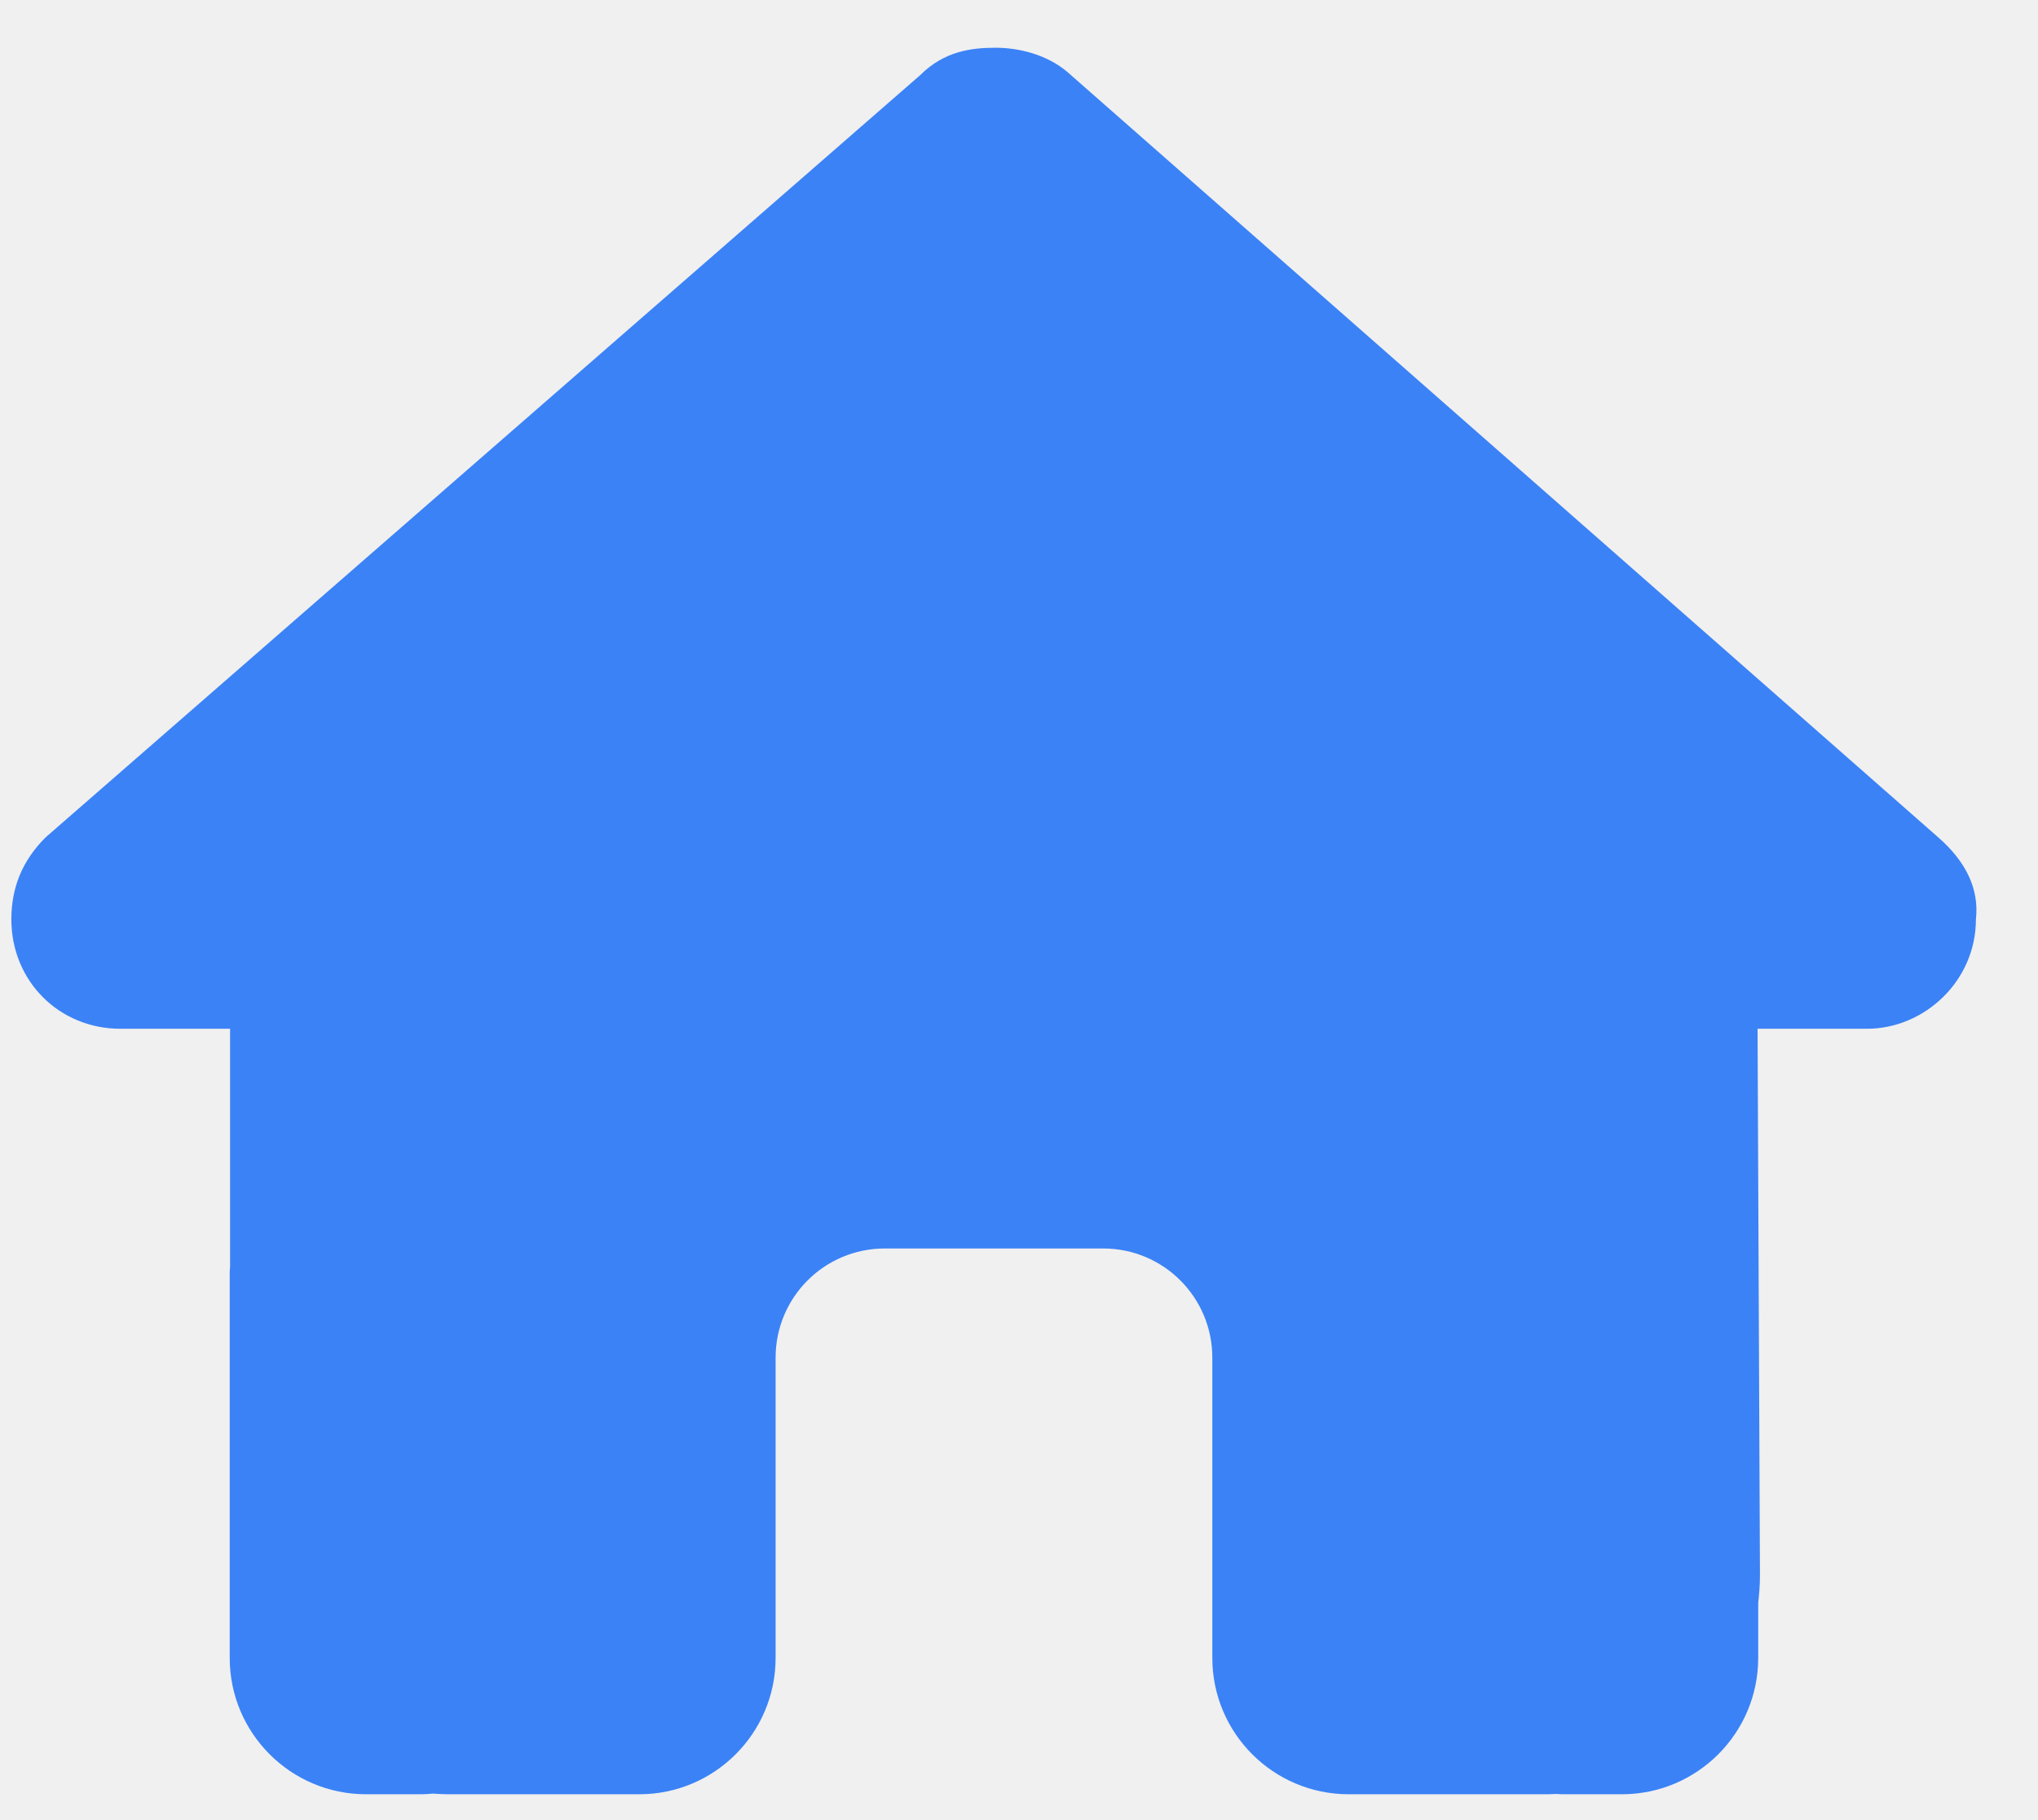
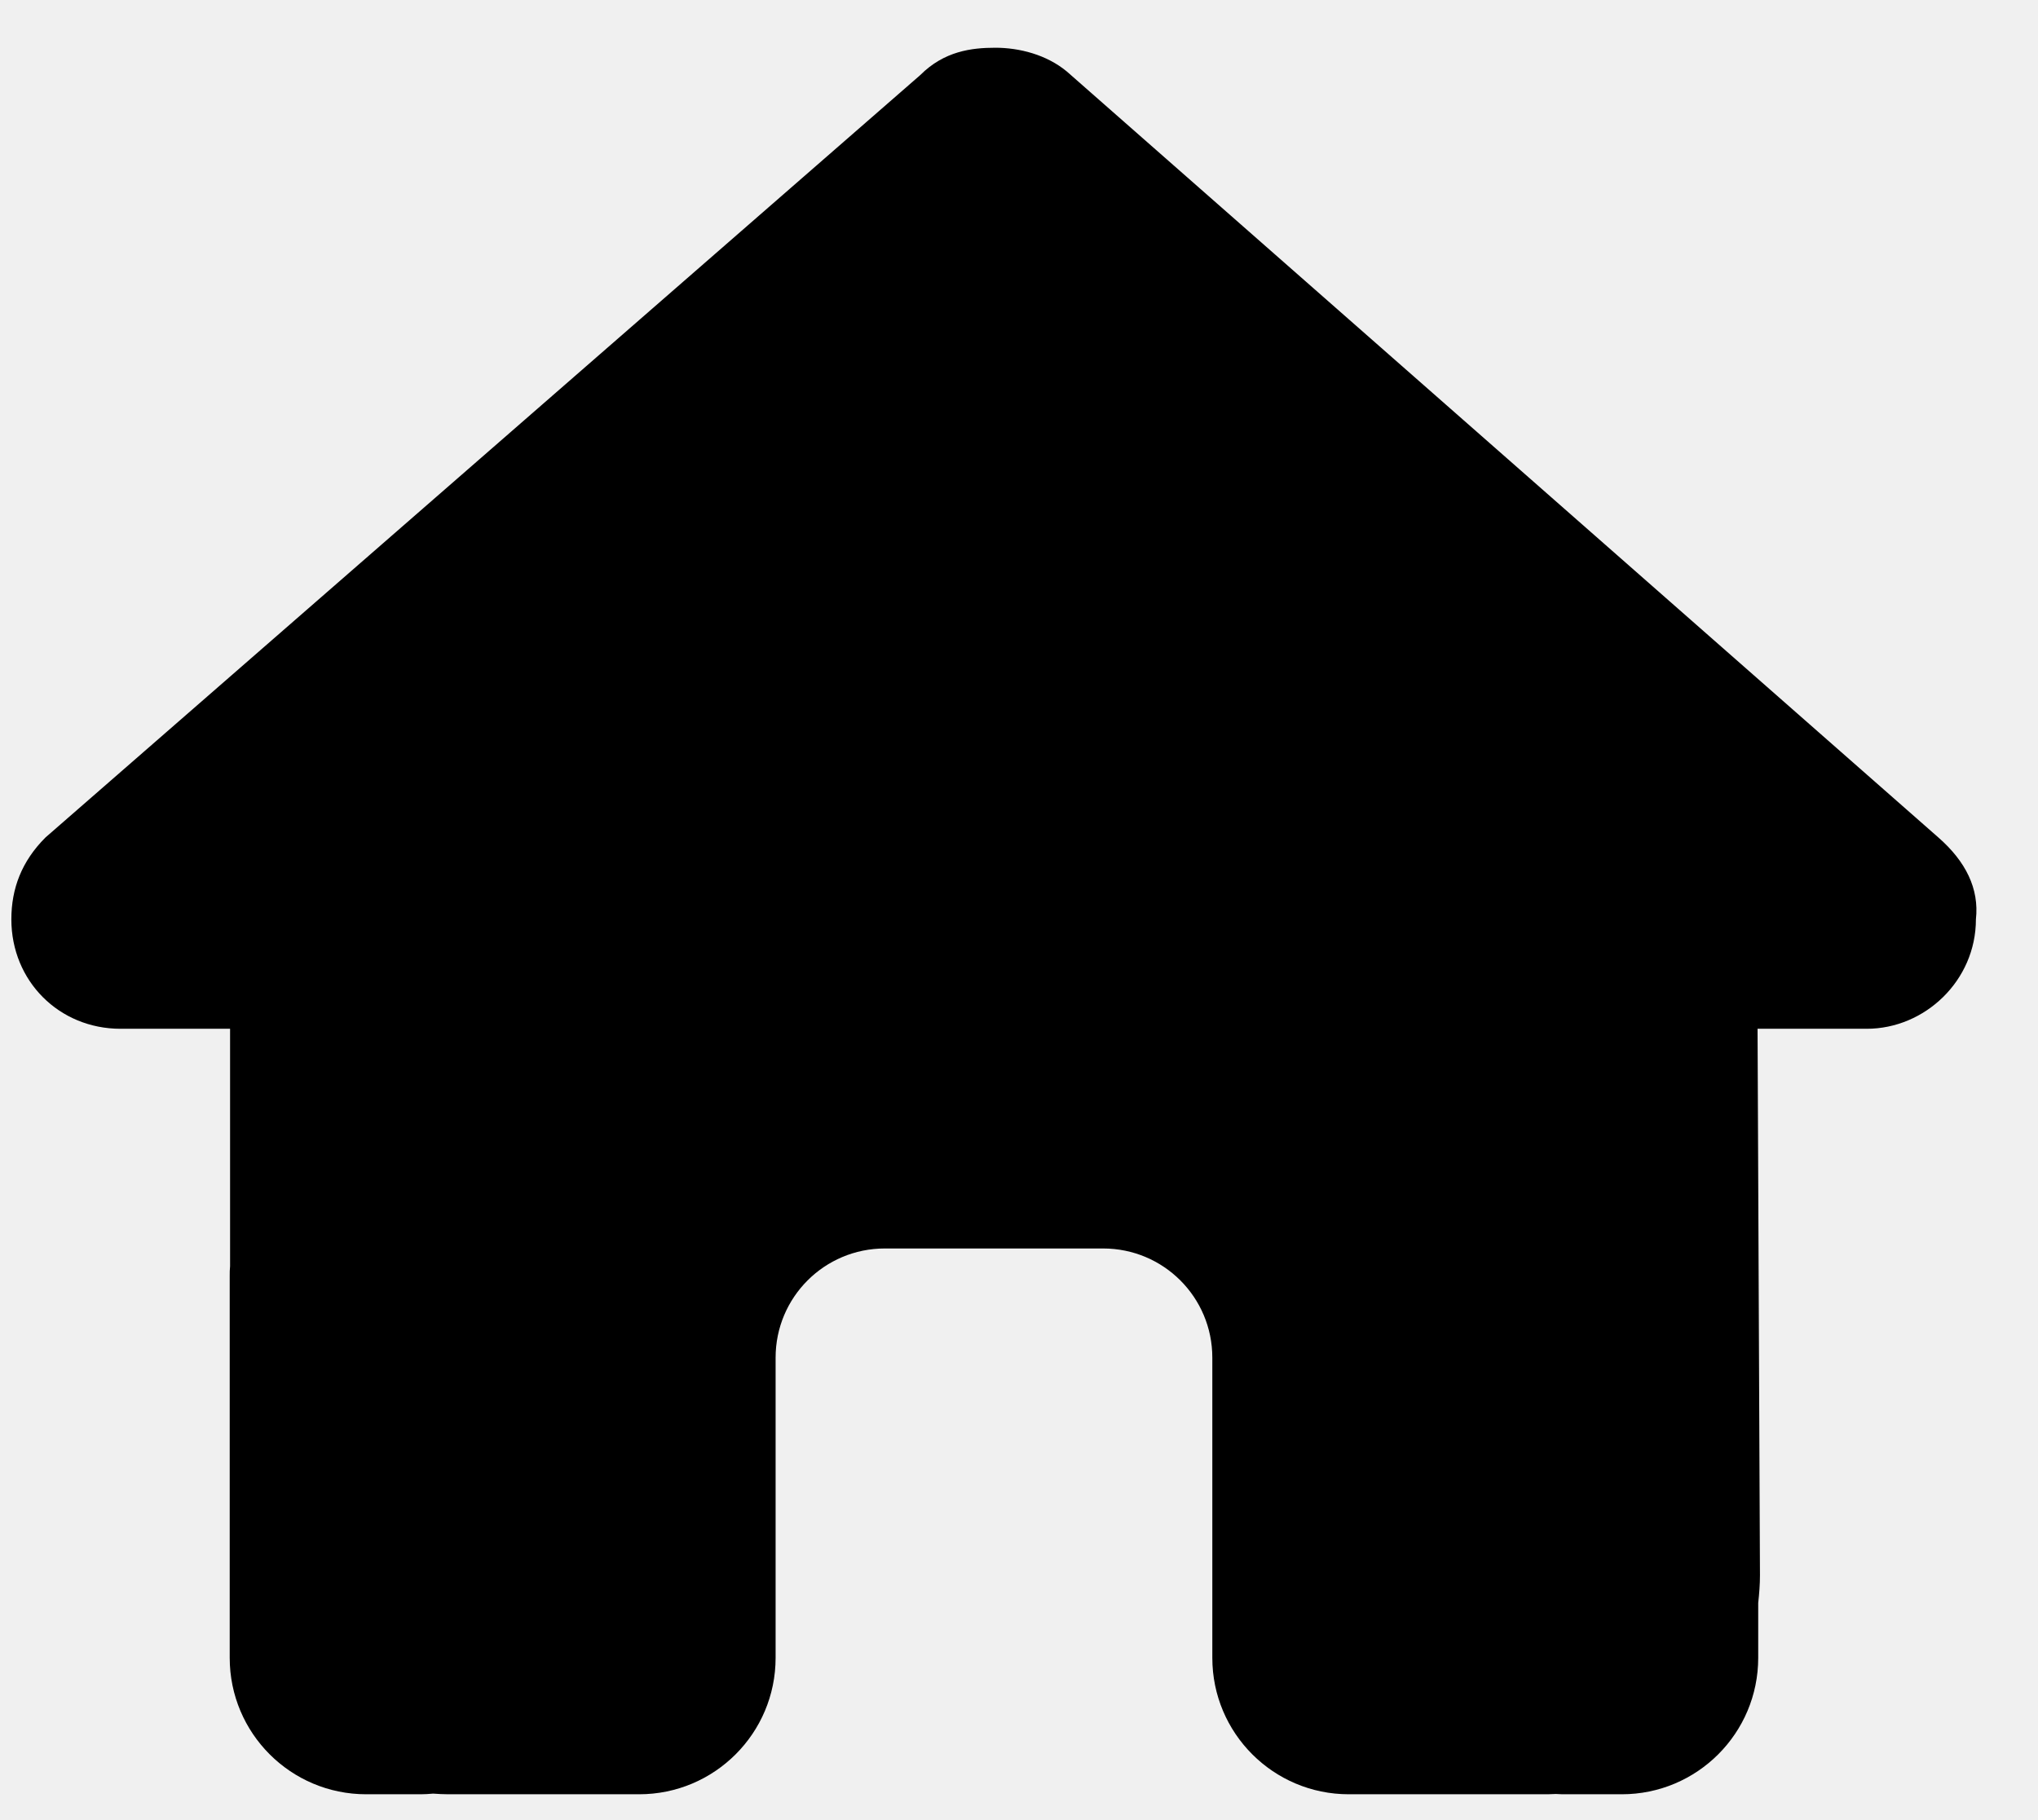
<svg xmlns="http://www.w3.org/2000/svg" width="28" height="25" viewBox="0 0 28 25" fill="none">
  <g clip-path="url(#clip0_2_917)">
-     <path d="M27.147 12.633C27.147 13.477 26.444 14.137 25.647 14.137H24.147L24.18 21.647C24.18 21.773 24.17 21.9 24.156 22.027V22.781C24.156 23.817 23.317 24.656 22.281 24.656H21.531C21.48 24.656 21.428 24.656 21.377 24.652C21.311 24.656 21.245 24.656 21.18 24.656H19.656H18.531C17.495 24.656 16.656 23.817 16.656 22.781V21.656V18.656C16.656 17.827 15.986 17.156 15.156 17.156H12.156C11.327 17.156 10.656 17.827 10.656 18.656V21.656V22.781C10.656 23.817 9.817 24.656 8.781 24.656H7.656H6.161C6.091 24.656 6.02 24.652 5.95 24.647C5.894 24.652 5.838 24.656 5.781 24.656H5.031C3.995 24.656 3.156 23.817 3.156 22.781V17.531C3.156 17.489 3.156 17.442 3.161 17.4V14.137H1.656C0.812 14.137 0.156 13.481 0.156 12.633C0.156 12.211 0.297 11.836 0.625 11.508L12.644 1.031C12.972 0.703 13.347 0.656 13.675 0.656C14.003 0.656 14.378 0.75 14.659 0.984L26.631 11.508C27.006 11.836 27.194 12.211 27.147 12.633Z" fill="#3B82F6" />
+     <path d="M27.147 12.633C27.147 13.477 26.444 14.137 25.647 14.137H24.147L24.18 21.647C24.18 21.773 24.17 21.9 24.156 22.027V22.781C24.156 23.817 23.317 24.656 22.281 24.656H21.531C21.48 24.656 21.428 24.656 21.377 24.652C21.311 24.656 21.245 24.656 21.18 24.656H19.656H18.531C17.495 24.656 16.656 23.817 16.656 22.781V21.656V18.656C16.656 17.827 15.986 17.156 15.156 17.156H12.156C11.327 17.156 10.656 17.827 10.656 18.656V21.656V22.781C10.656 23.817 9.817 24.656 8.781 24.656H7.656H6.161C6.091 24.656 6.02 24.652 5.95 24.647C5.894 24.652 5.838 24.656 5.781 24.656H5.031C3.995 24.656 3.156 23.817 3.156 22.781V17.531C3.156 17.489 3.156 17.442 3.161 17.4V14.137H1.656C0.812 14.137 0.156 13.481 0.156 12.633C0.156 12.211 0.297 11.836 0.625 11.508L12.644 1.031C12.972 0.703 13.347 0.656 13.675 0.656C14.003 0.656 14.378 0.75 14.659 0.984L26.631 11.508C27.006 11.836 27.194 12.211 27.147 12.633Z" fill="currentColor" />
  </g>
  <defs>
    <clipPath id="clip0_2_917">
      <rect width="27" height="24" fill="white" transform="translate(0.15625 0.65625)" />
    </clipPath>
  </defs>
</svg>
